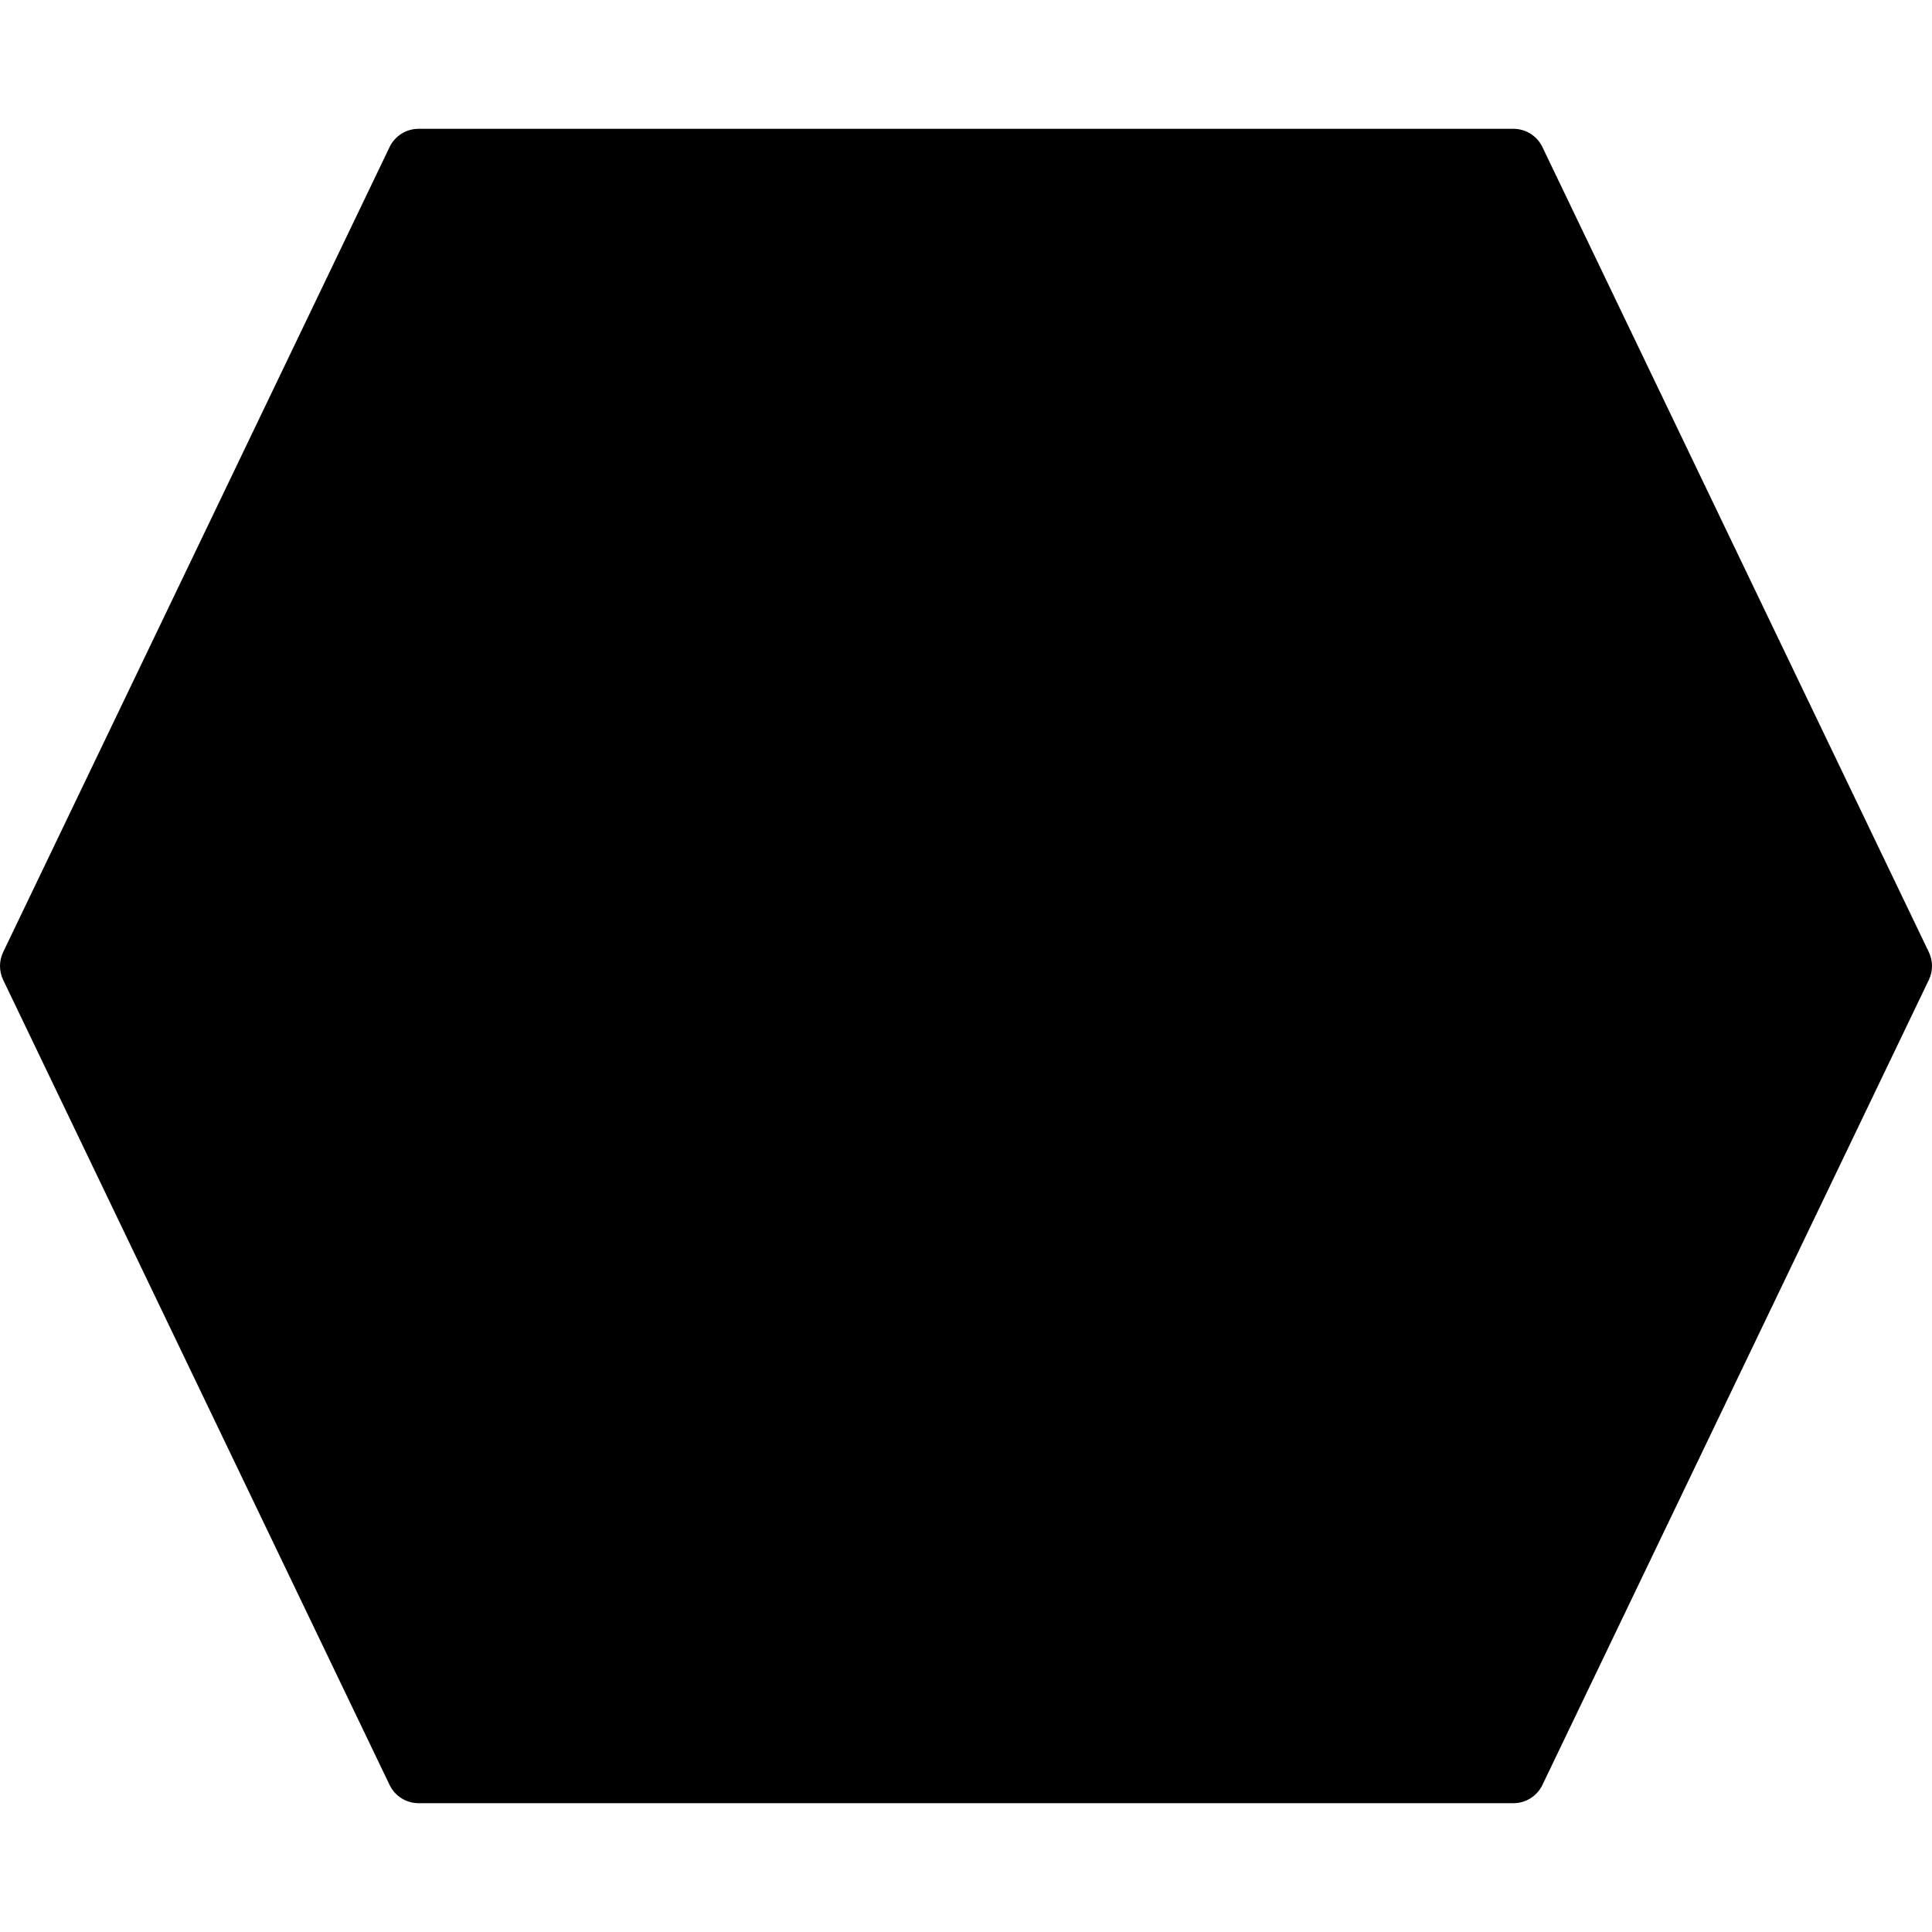
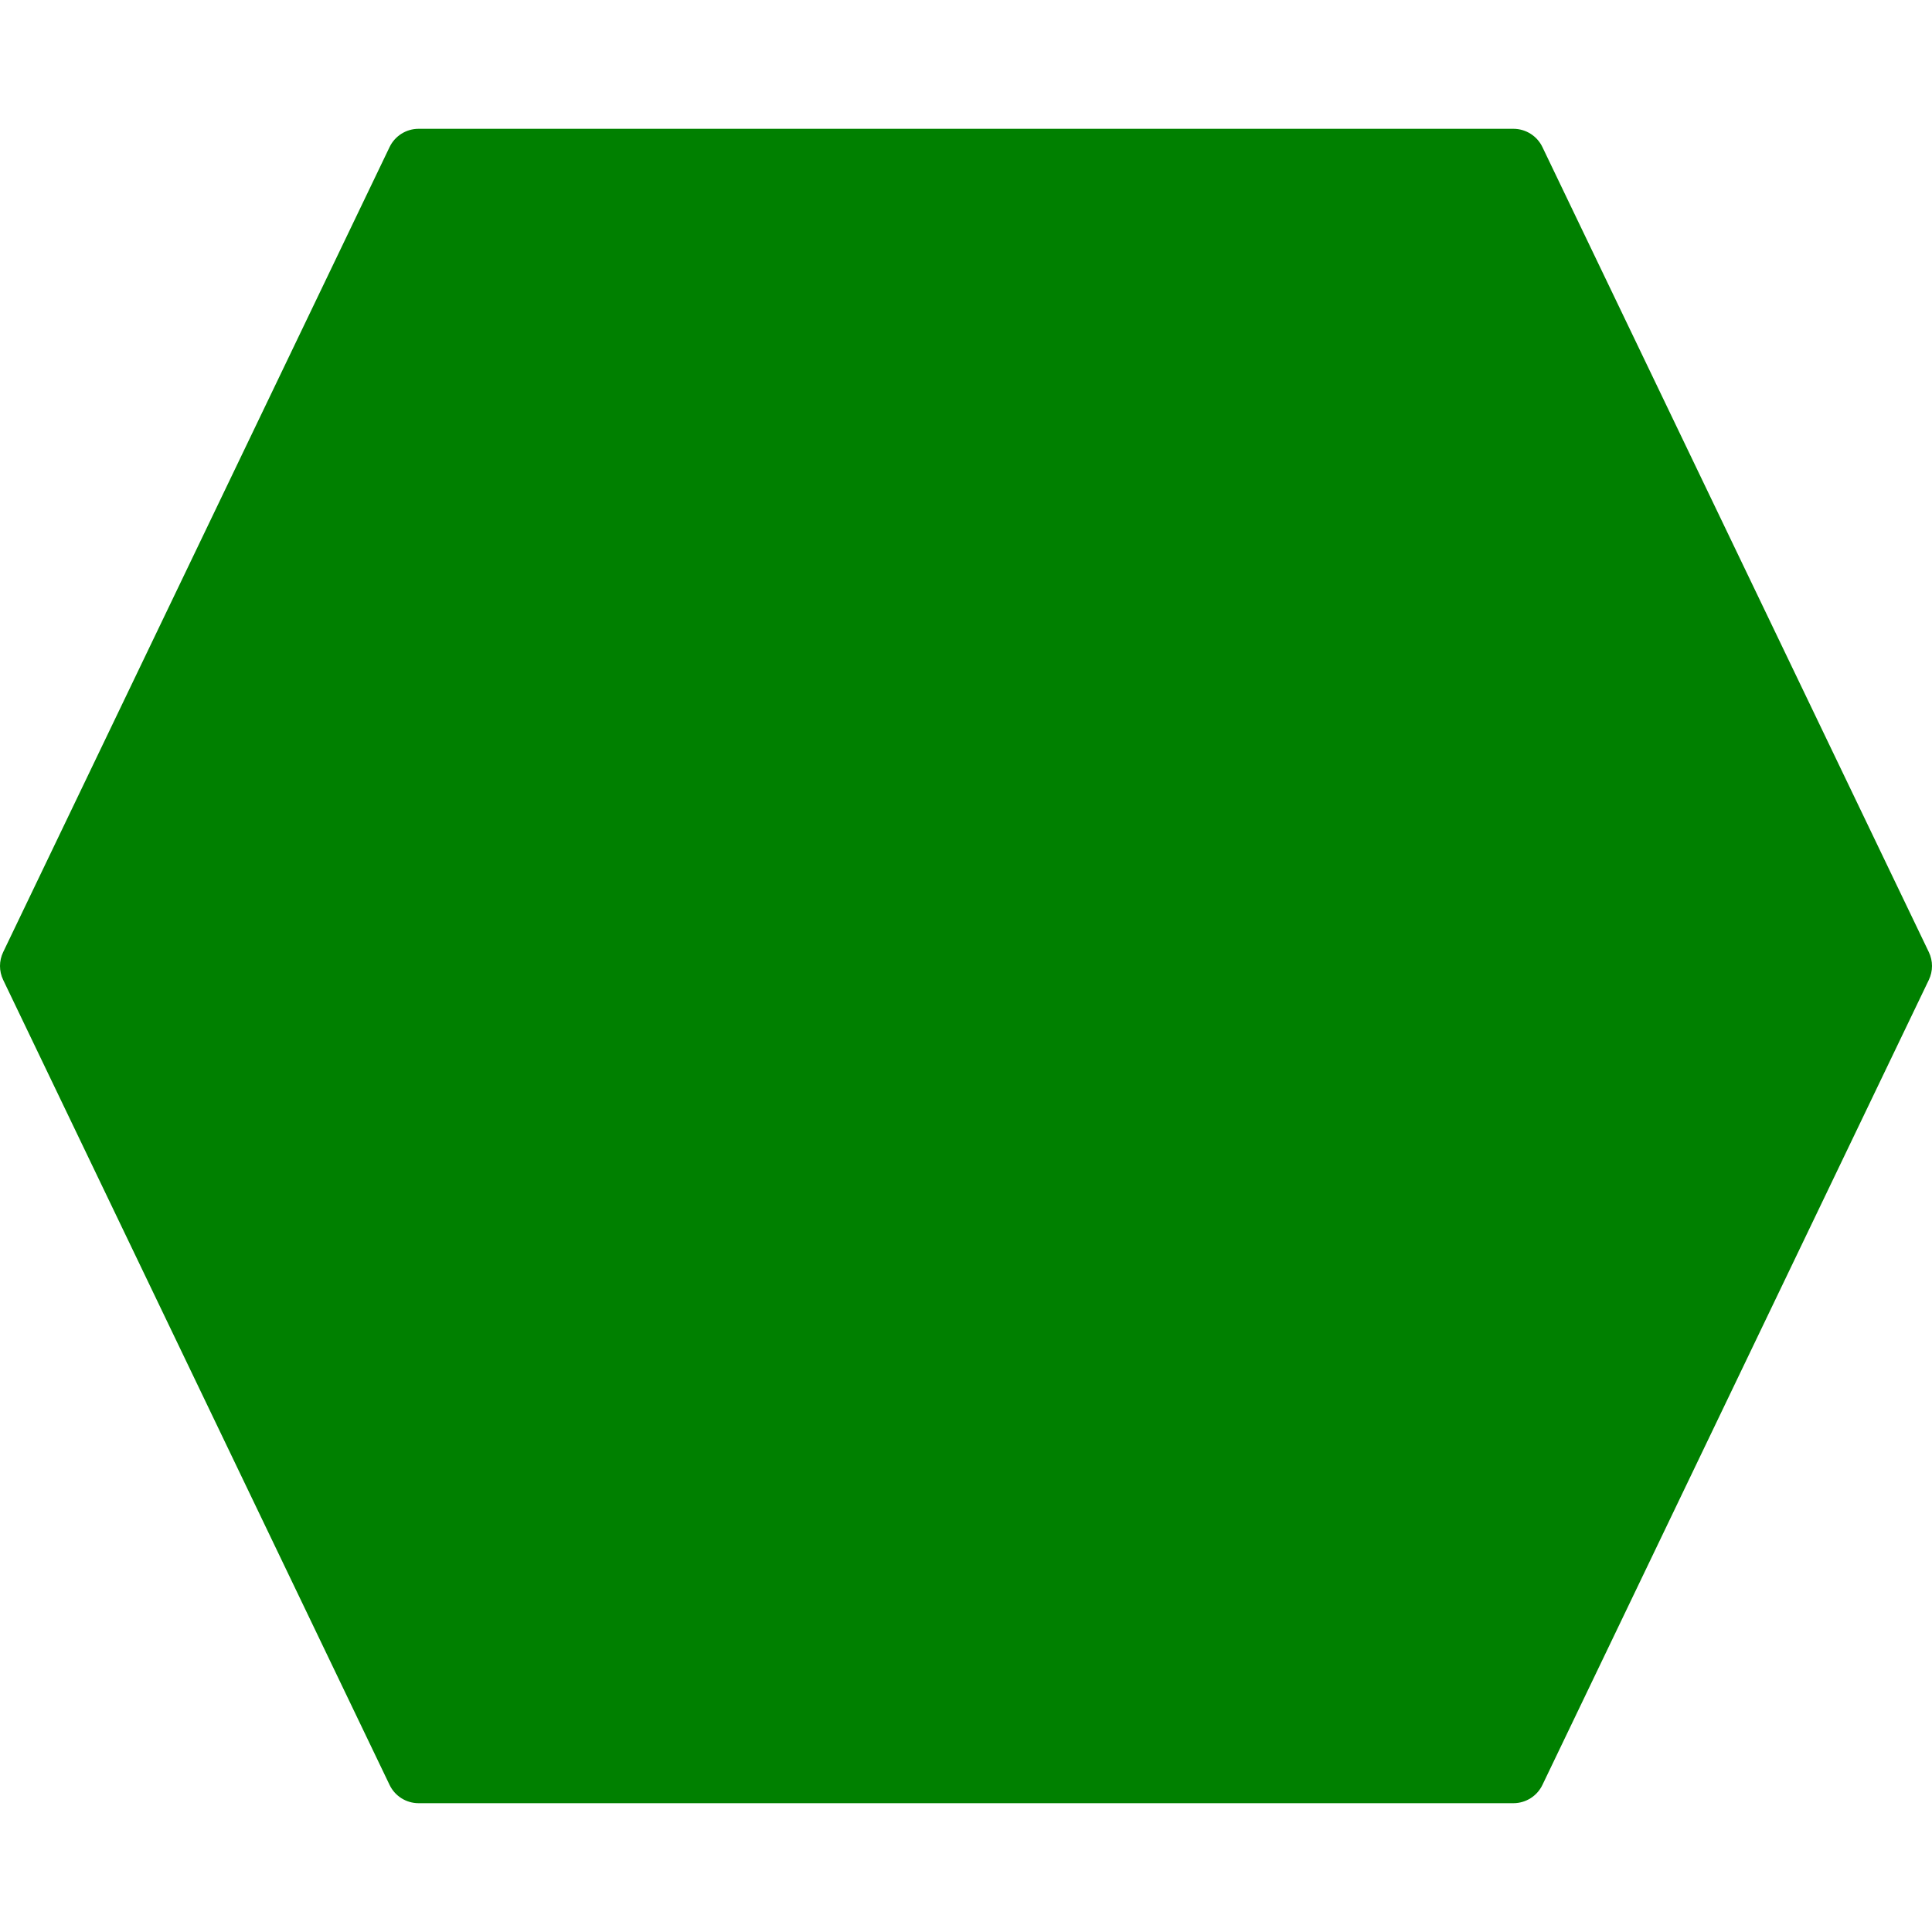
- <svg xmlns="http://www.w3.org/2000/svg" version="1.1" id="Layer_1" x="0px" y="0px" viewBox="0 0 512 512" style="enable-background:new 0 0 512 512;" xml:space="preserve">
+ <svg xmlns="http://www.w3.org/2000/svg" version="1.1" id="Layer_1" x="0px" y="0px" viewBox="0 0 512 512" style="enable-background:new 0 0 512 512  " xml:space="preserve">
  <g>
    <g>
-       <path d="M511.155,252.305l-102.4-213.333c-1.417-2.953-4.403-4.838-7.689-4.838H110.933c-3.285,0-6.272,1.886-7.689,4.838    L0.845,252.305c-1.126,2.338-1.126,5.052,0,7.39l102.4,213.333c1.417,2.953,4.403,4.838,7.689,4.838h290.133    c3.285,0,6.272-1.886,7.689-4.838l102.4-213.333C512.282,257.357,512.282,254.643,511.155,252.305z" />
+       <path fill="green" d="M511.155,252.305l-102.4-213.333c-1.417-2.953-4.403-4.838-7.689-4.838H110.933c-3.285,0-6.272,1.886-7.689,4.838    L0.845,252.305c-1.126,2.338-1.126,5.052,0,7.39l102.4,213.333c1.417,2.953,4.403,4.838,7.689,4.838h290.133    c3.285,0,6.272-1.886,7.689-4.838l102.4-213.333C512.282,257.357,512.282,254.643,511.155,252.305z" />
    </g>
  </g>
  <g>
</g>
  <g>
</g>
  <g>
</g>
  <g>
</g>
  <g>
</g>
  <g>
</g>
  <g>
</g>
  <g>
</g>
  <g>
</g>
  <g>
</g>
  <g>
</g>
  <g>
</g>
  <g>
</g>
  <g>
</g>
  <g>
</g>
</svg>
